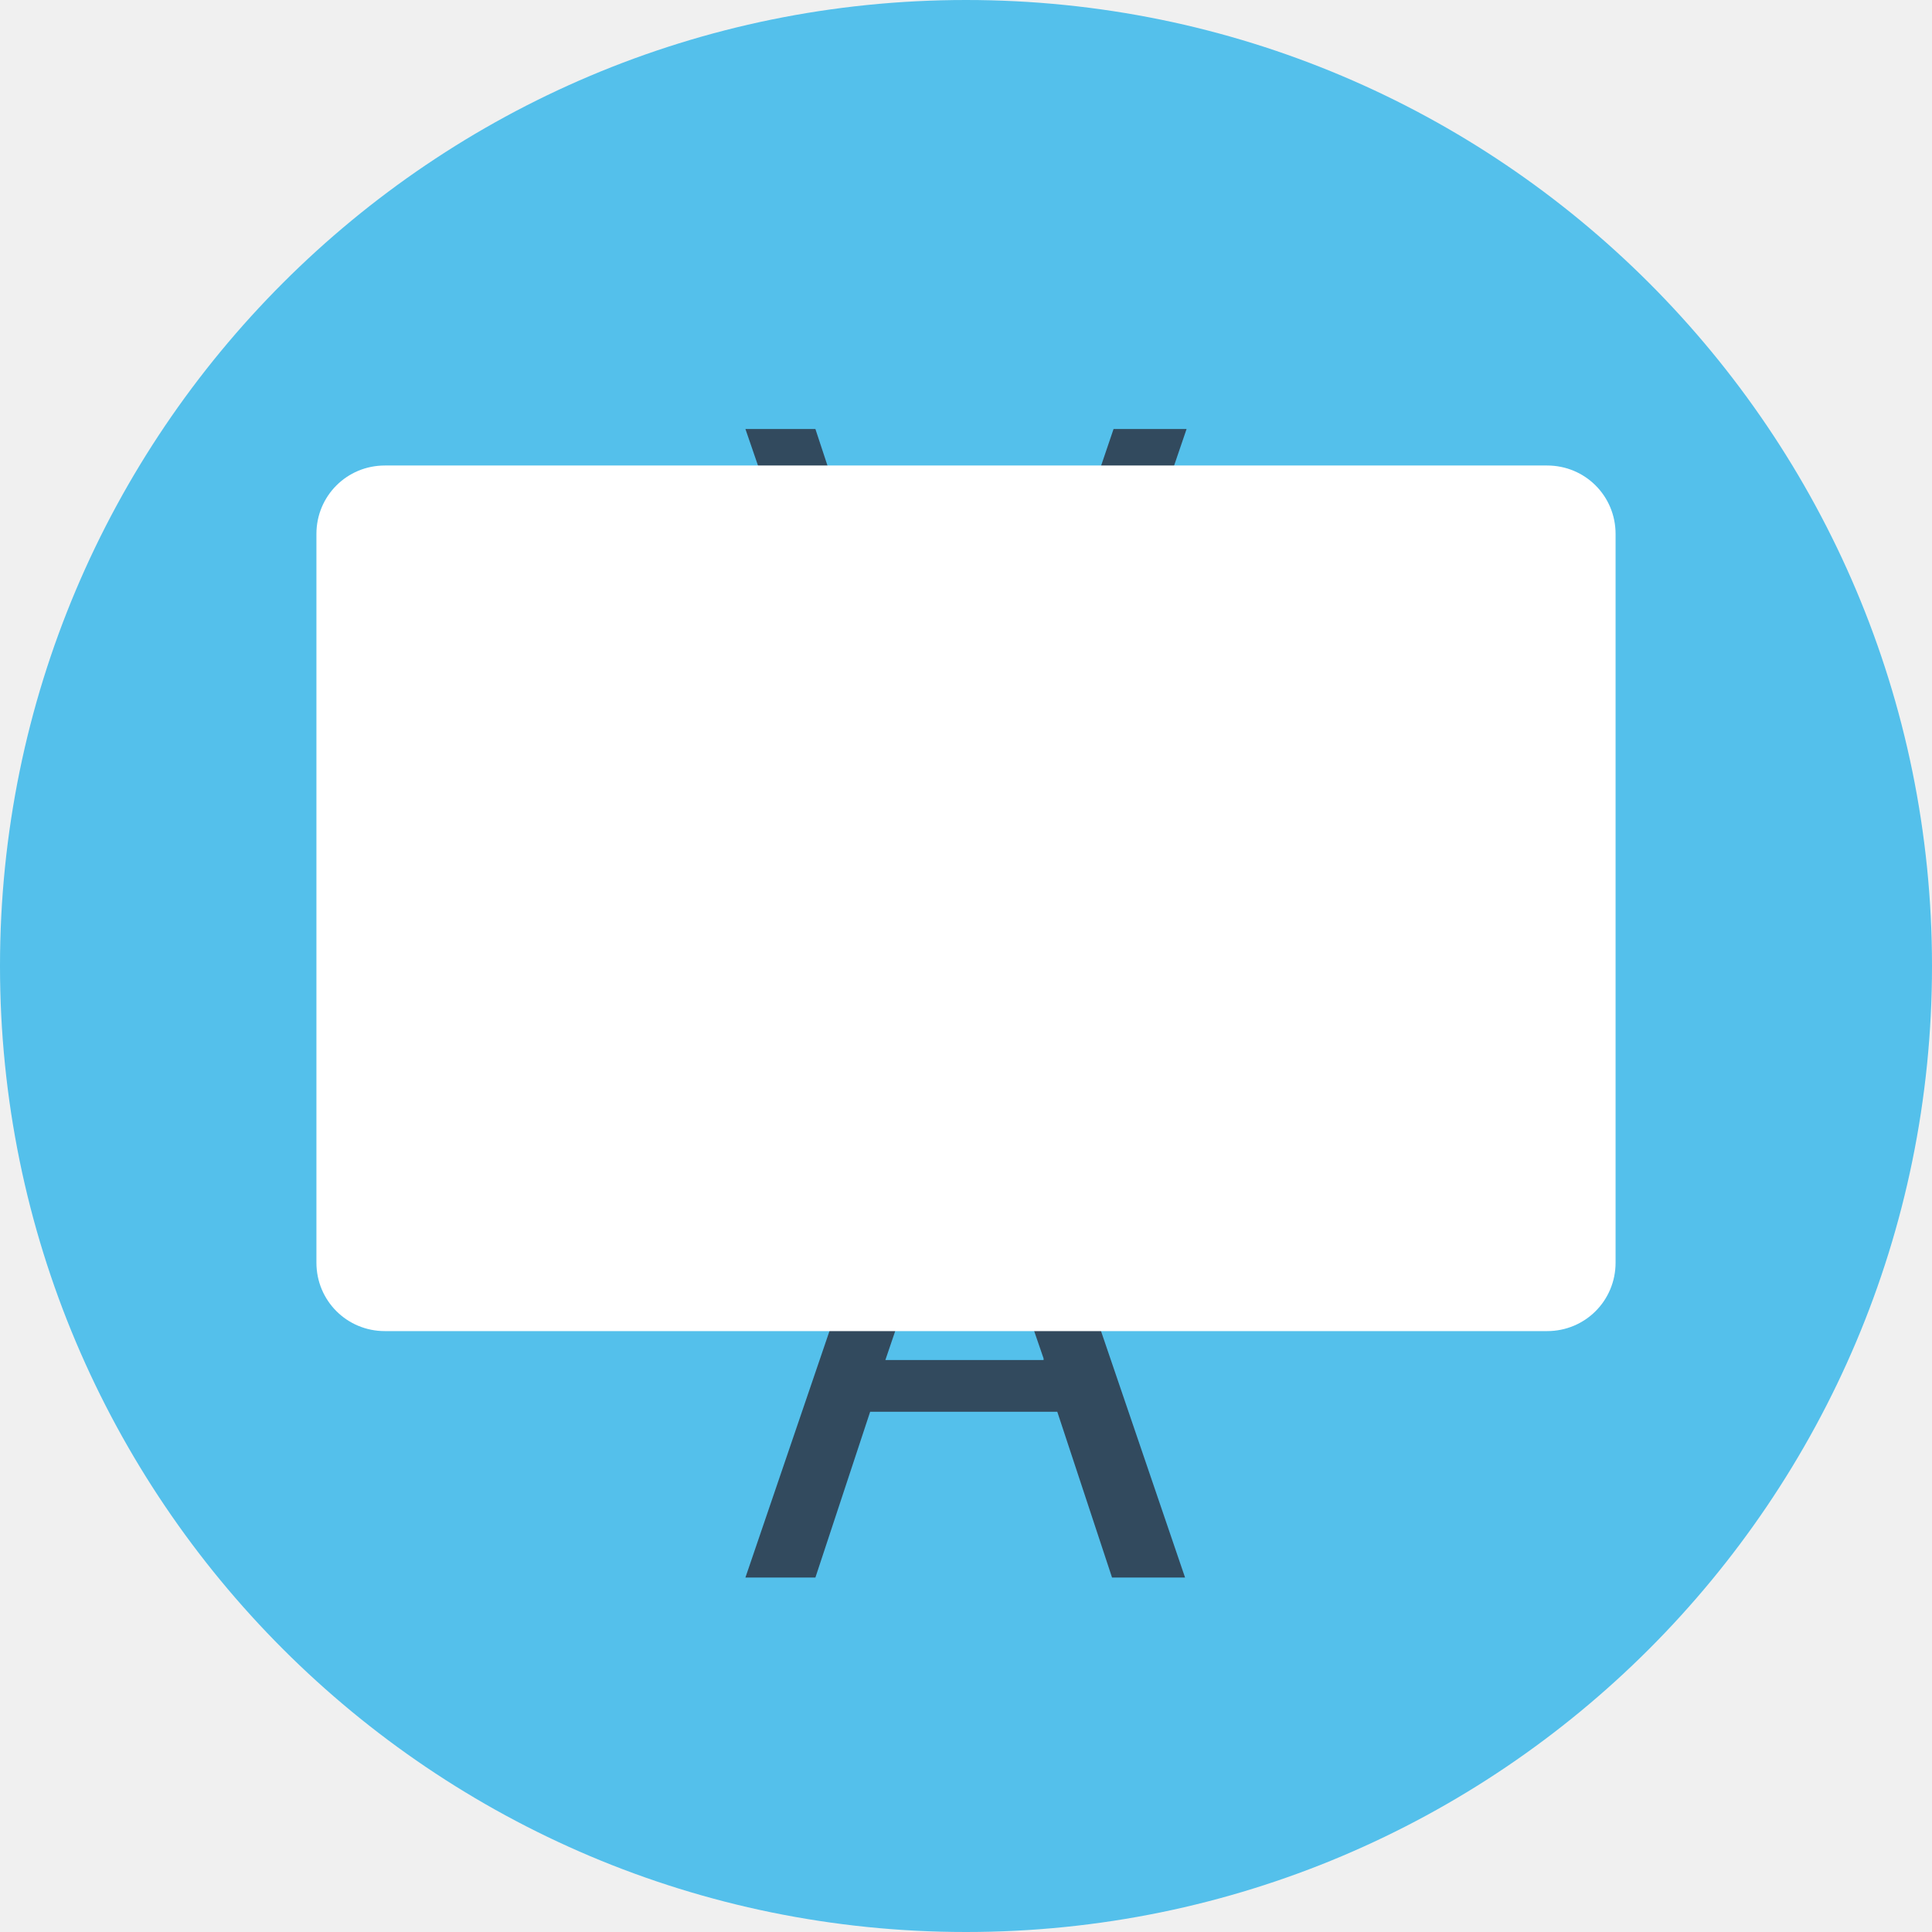
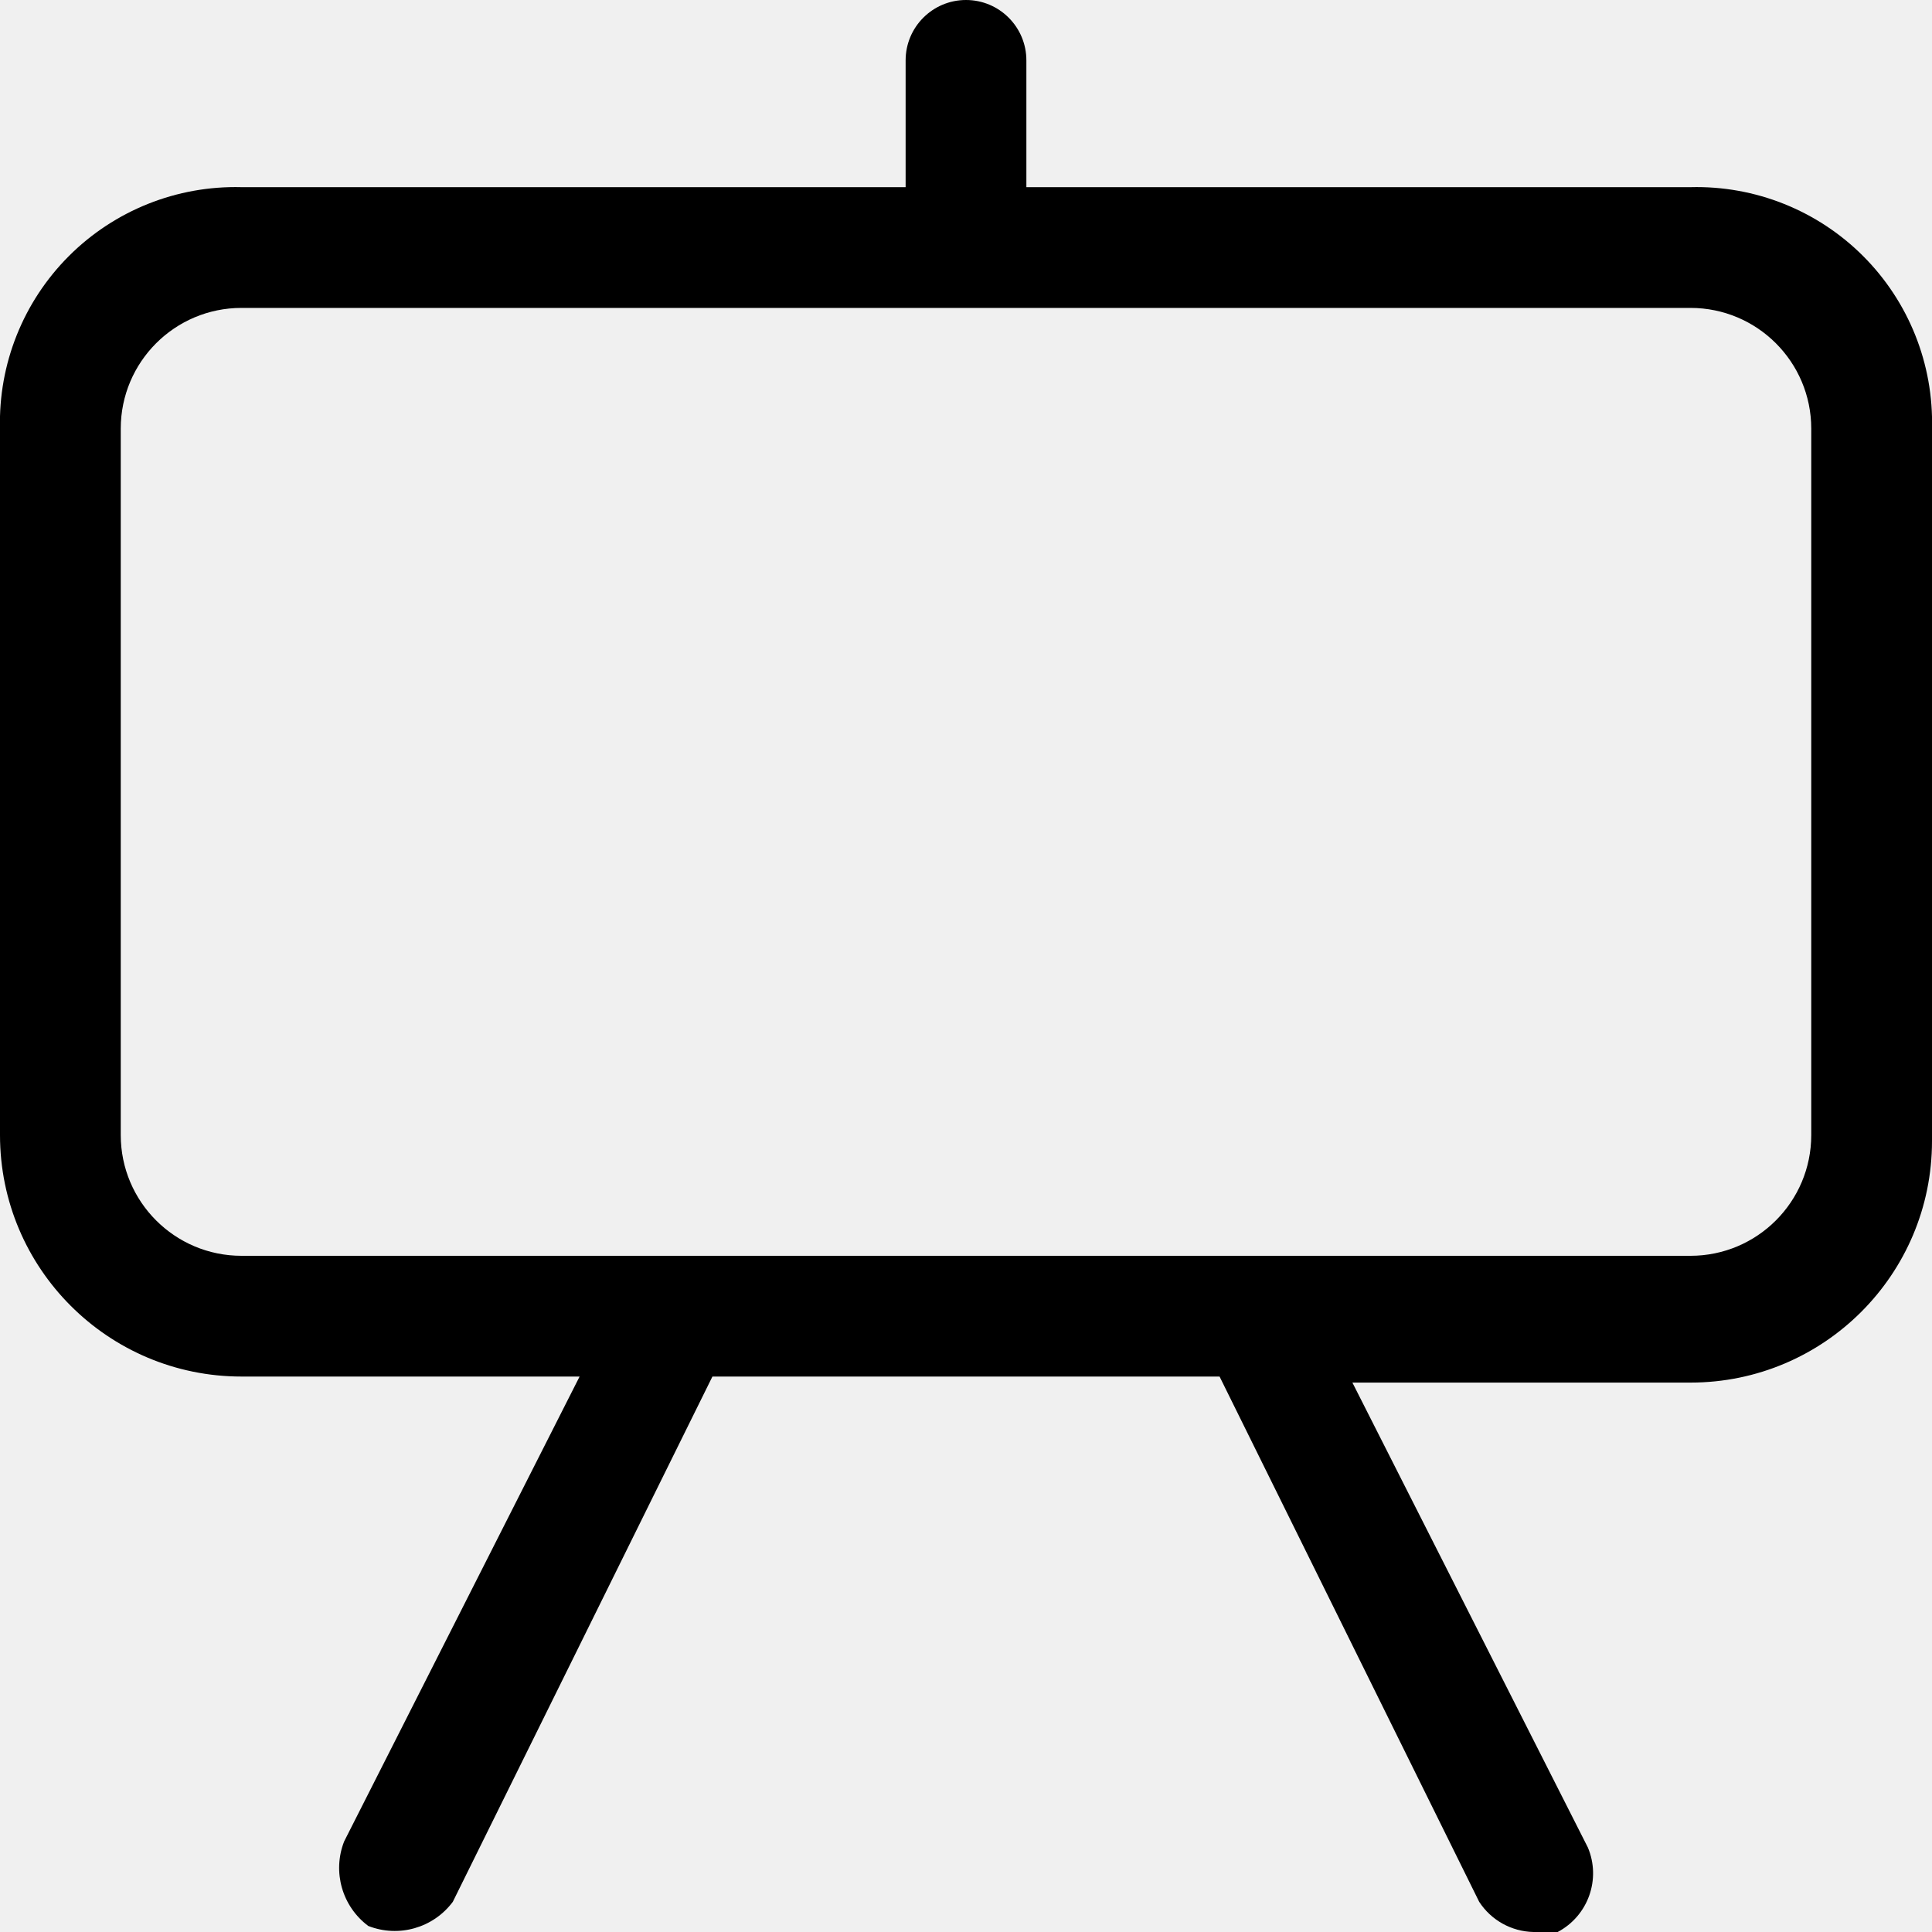
- <svg xmlns="http://www.w3.org/2000/svg" version="1.1" id="Layer_1" x="0px" y="0px" viewBox="0 0 508 508" style="enable-background:new 0 0 508 508;" xml:space="preserve">
-   <circle style="fill:#54C0EB;" cx="254" cy="254" r="254" />
-   <g>
-     <path style="fill:#324A5E;" d="M228.8,371.2l-14.4,43.6H196l47.2-138.4h21.2l47.2,138.4h-19.2L278,371.2H228.8z M274.4,357.2   l-13.6-39.6c-3.2-9.2-5.2-17.2-7.2-25.2h-0.4c-2,8-4,16.8-6.8,25.2l-13.6,40h41.6V357.2z" />
-     <path style="fill:#324A5E;" d="M278,156.4l14.8-43.6H312l-47.2,138.4h-21.2L196,112.8h18.4l14.4,43.6H278z M232.8,170.4l13.6,40   c2.8,8.4,4.8,17.2,6.8,25.2h0.4c2-8,4-16.4,7.2-25.2l13.6-39.6h-41.6V170.4z" />
-   </g>
-   <path style="fill:#FFFFFF;" d="M406.8,350H101.2c-10,0-18-8-18-18V140.4c0-10,8-18,18-18h305.6c10,0,18,8,18,18V332  C424.8,342,416.8,350,406.8,350z" />
-   <g>
- </g>
-   <g>
- </g>
-   <g>
- </g>
-   <g>
- </g>
-   <g>
- </g>
-   <g>
- </g>
-   <g>
- </g>
-   <g>
- </g>
-   <g>
- </g>
-   <g>
- </g>
-   <g>
- </g>
-   <g>
- </g>
-   <g>
- </g>
-   <g>
- </g>
-   <g>
- </g>
+ <svg xmlns="http://www.w3.org/2000/svg" id="Layer_1" data-name="Layer 1" viewBox="0 0 32 32">
+   <path d="M28,3.1H17V1a1,1,0,0,0-2,0V3.1H4a3.9,3.9,0,0,0-4,4V18.8a4,4,0,0,0,4,4H9.6L5.7,30.5a1.2,1.2,0,0,0,.4,1.4,1.2,1.2,0,0,0,1.4-.4l4.3-8.7h8.4l4.3,8.7a1.1,1.1,0,0,0,.9.5h.4a1.1,1.1,0,0,0,.5-1.4l-3.9-7.7H28a4,4,0,0,0,4-4V7.1A3.9,3.9,0,0,0,28,3.1Zm2,15.7a2,2,0,0,1-2,2H4a2,2,0,0,1-2-2V7.1a2,2,0,0,1,2-2H28a2,2,0,0,1,2,2Z" />
</svg>
